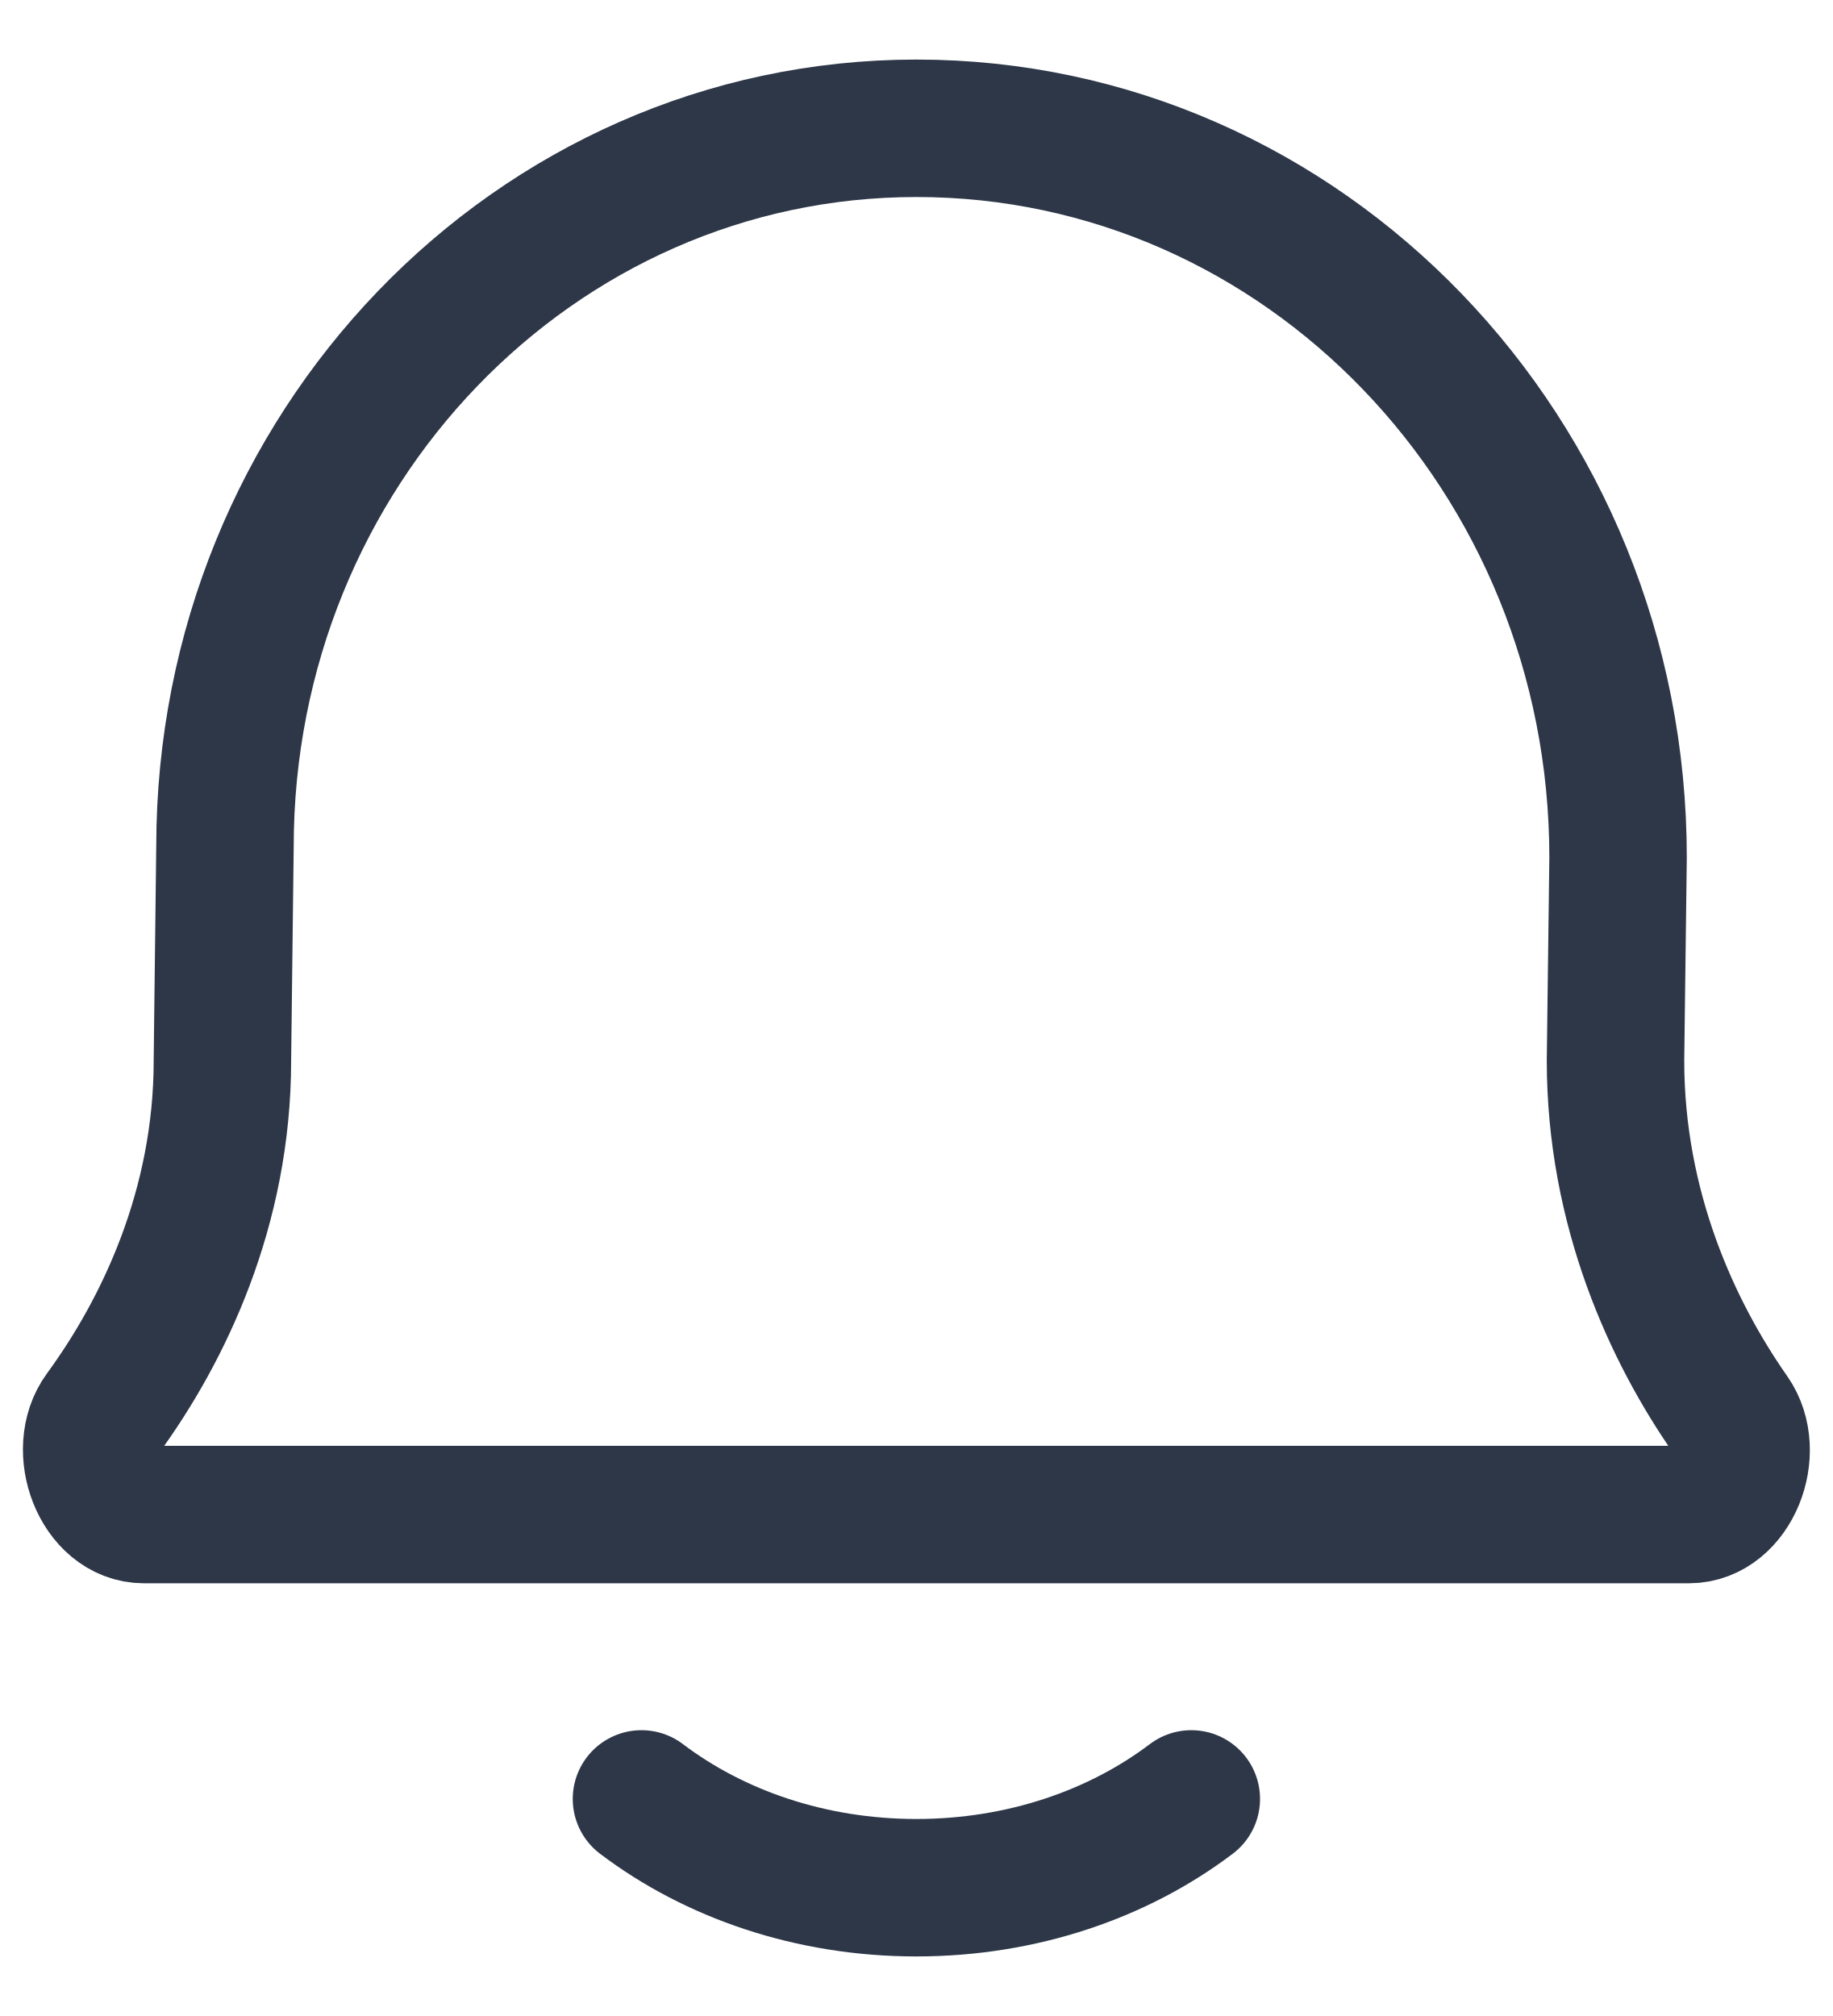
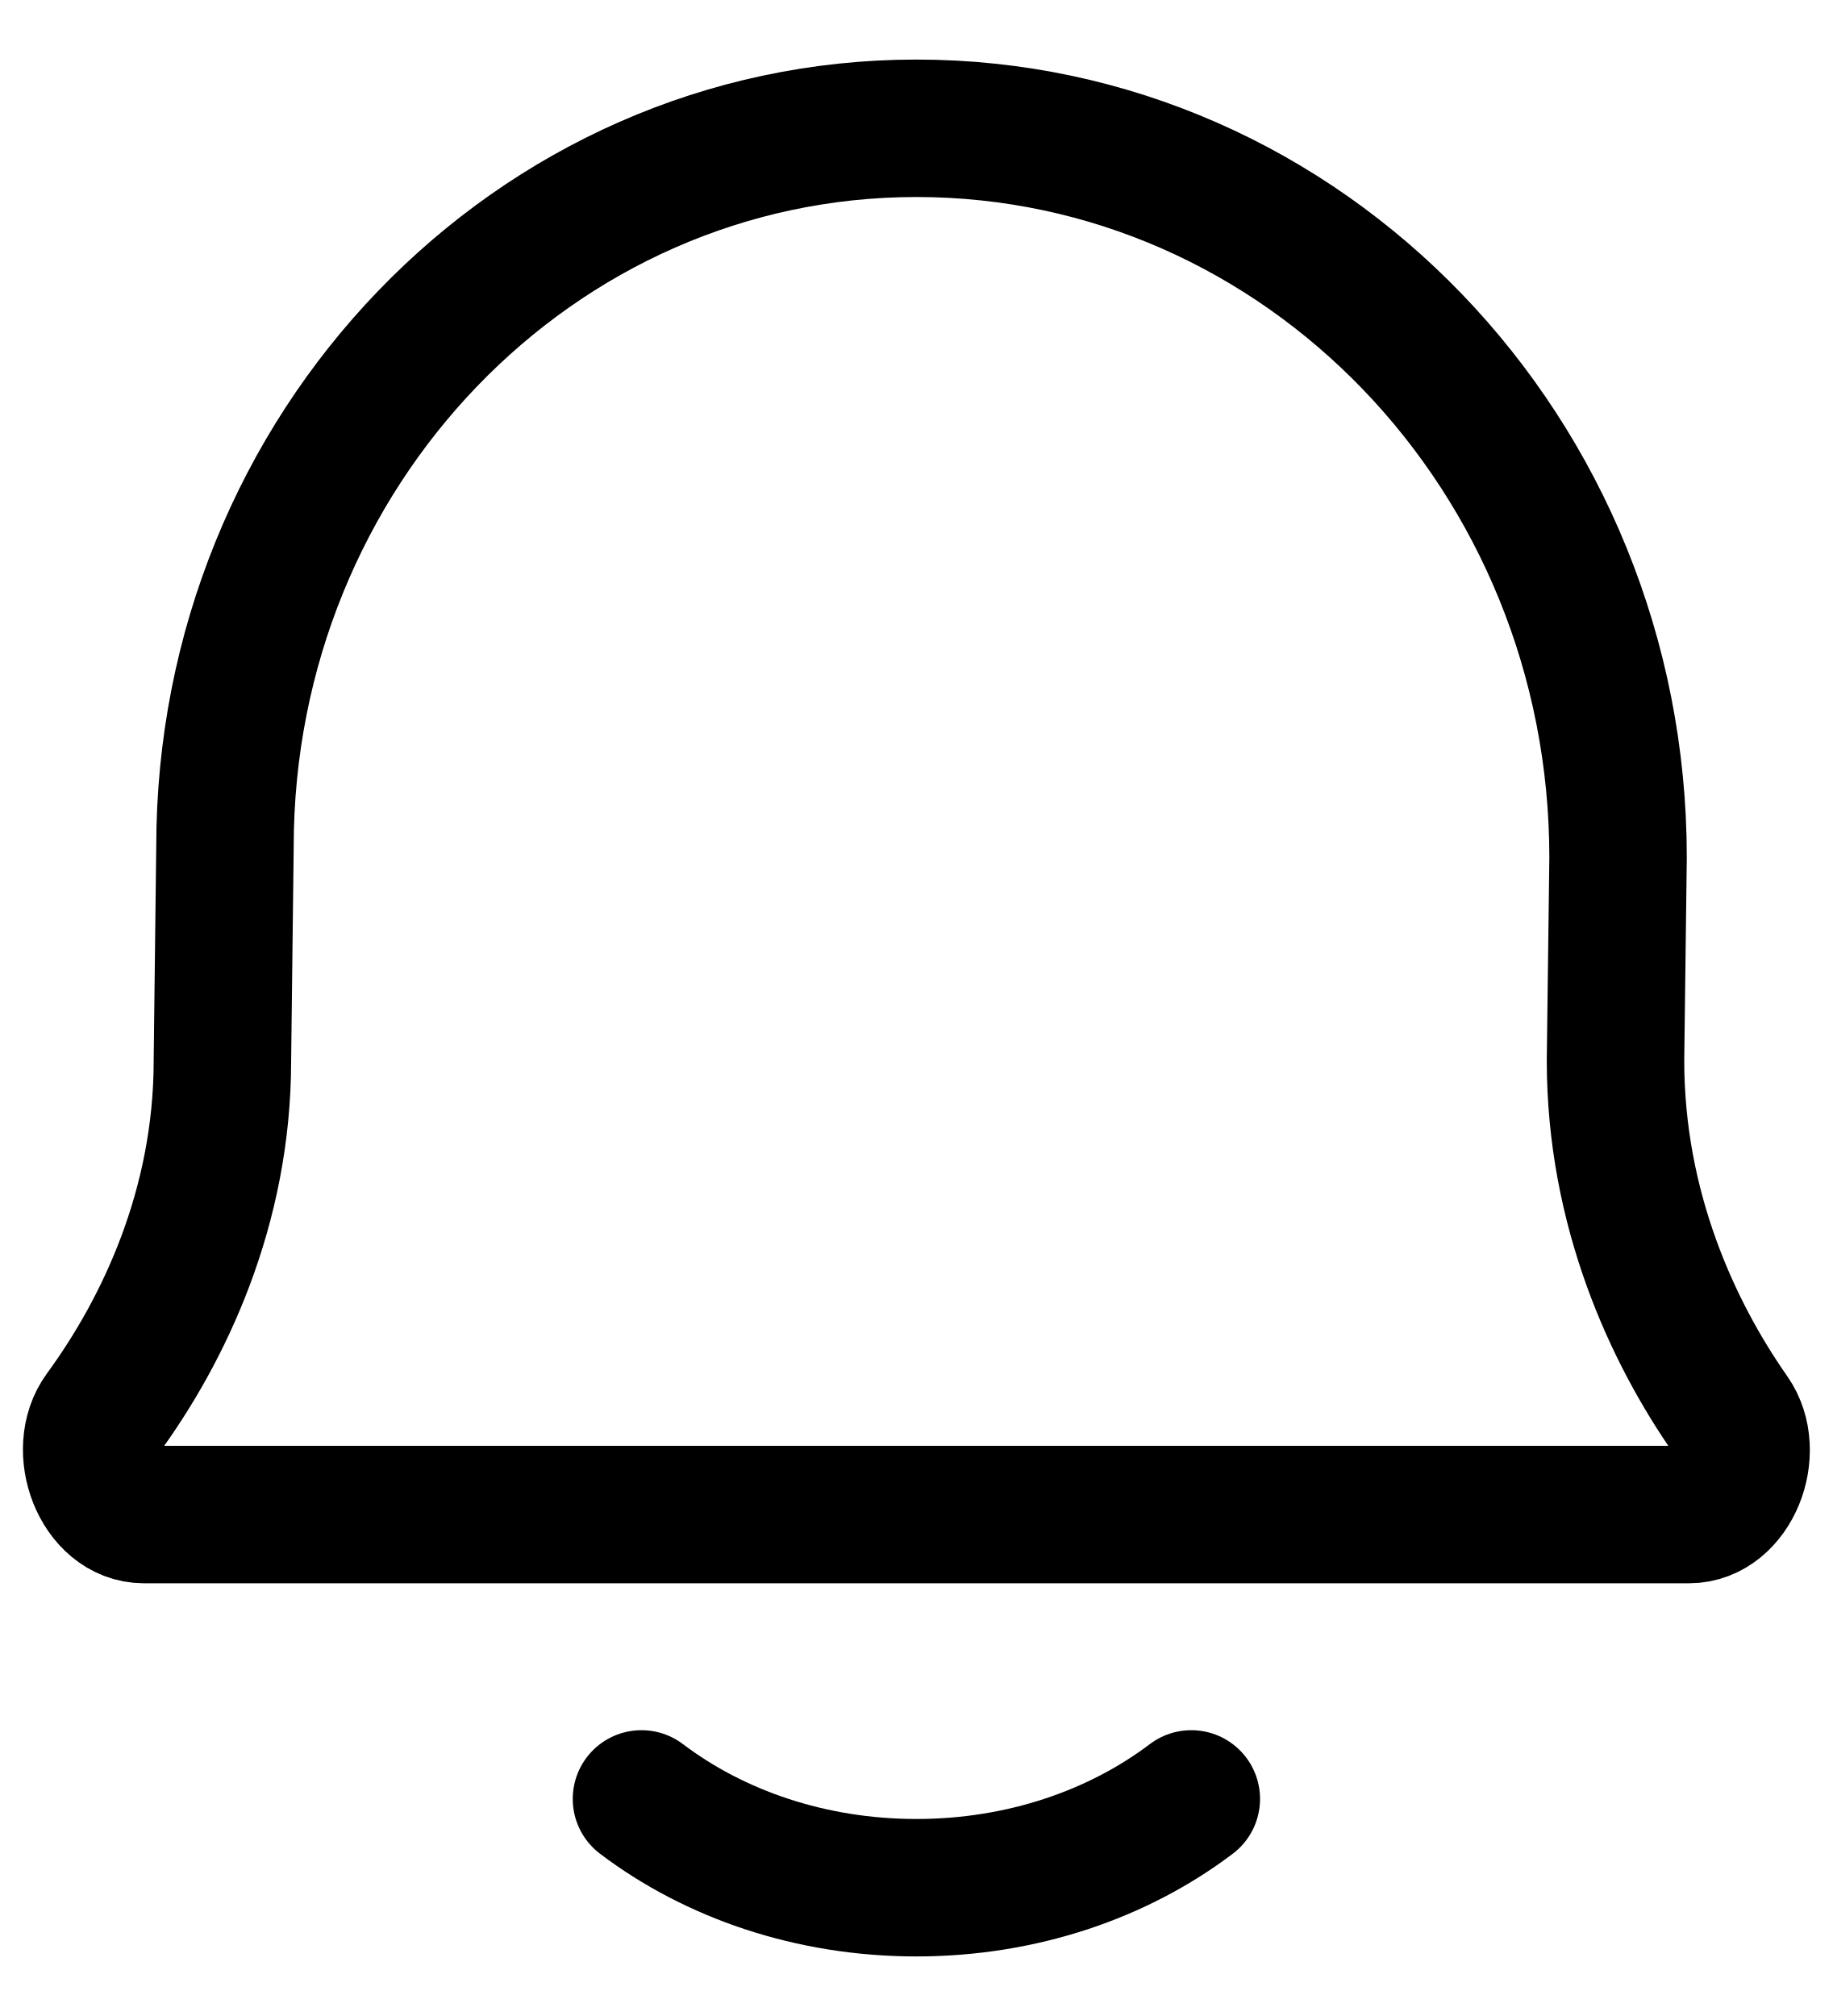
<svg xmlns="http://www.w3.org/2000/svg" width="20" height="22" viewBox="0 0 20 22" fill="none">
-   <path d="M7 19.631C7.796 20.234 8.847 20.6 10 20.6C11.152 20.6 12.204 20.234 13 19.631M1.571 16.528C1.097 16.528 0.832 15.821 1.119 15.429C1.785 14.518 2.427 13.182 2.427 11.573L2.455 9.242C2.455 4.911 5.833 1.4 10 1.4C14.229 1.4 17.657 4.963 17.657 9.358L17.629 11.573C17.629 13.193 18.25 14.536 18.888 15.447C19.164 15.841 18.898 16.528 18.43 16.528H1.571Z" stroke="#2D3748" stroke-width="1.5" stroke-linecap="round" stroke-linejoin="round" />
+   <path d="M7 19.631C7.796 20.234 8.847 20.6 10 20.6C11.152 20.6 12.204 20.234 13 19.631M1.571 16.528C1.097 16.528 0.832 15.821 1.119 15.429C1.785 14.518 2.427 13.182 2.427 11.573L2.455 9.242C2.455 4.911 5.833 1.4 10 1.4C14.229 1.4 17.657 4.963 17.657 9.358L17.629 11.573C17.629 13.193 18.25 14.536 18.888 15.447C19.164 15.841 18.898 16.528 18.43 16.528H1.571Z" stroke="#000" stroke-width="1.5" stroke-linecap="round" stroke-linejoin="round" />
</svg>
